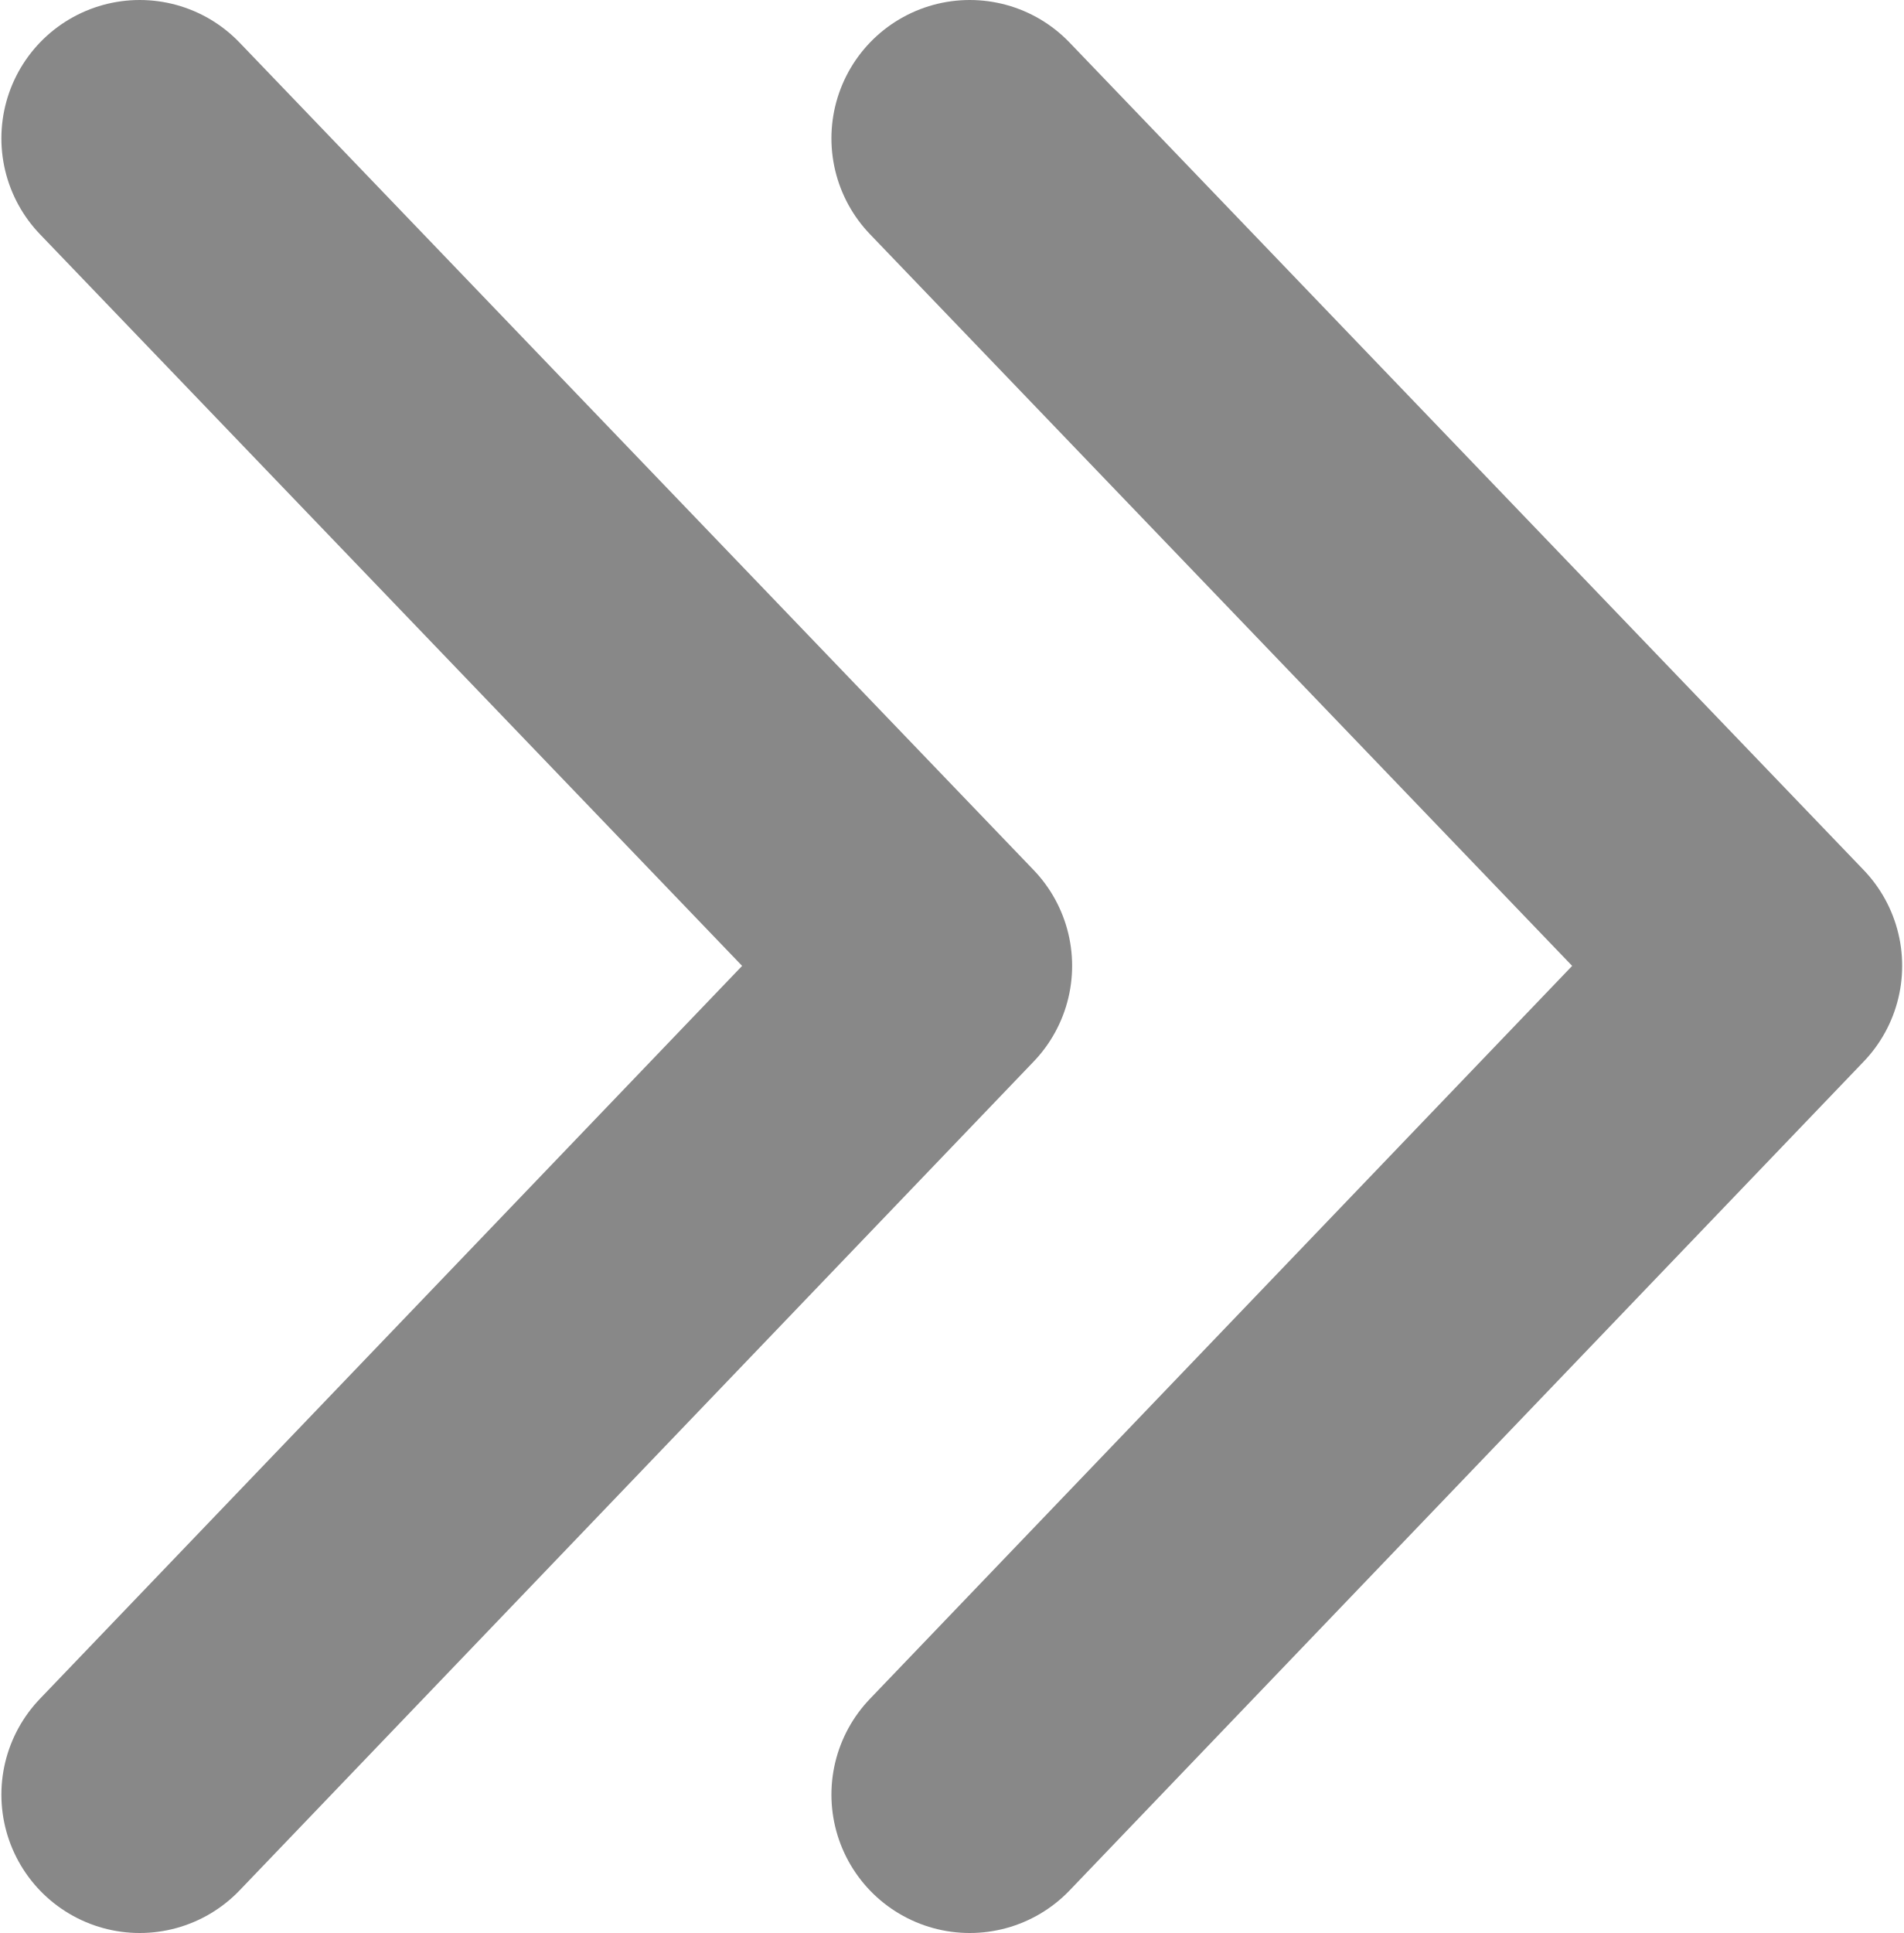
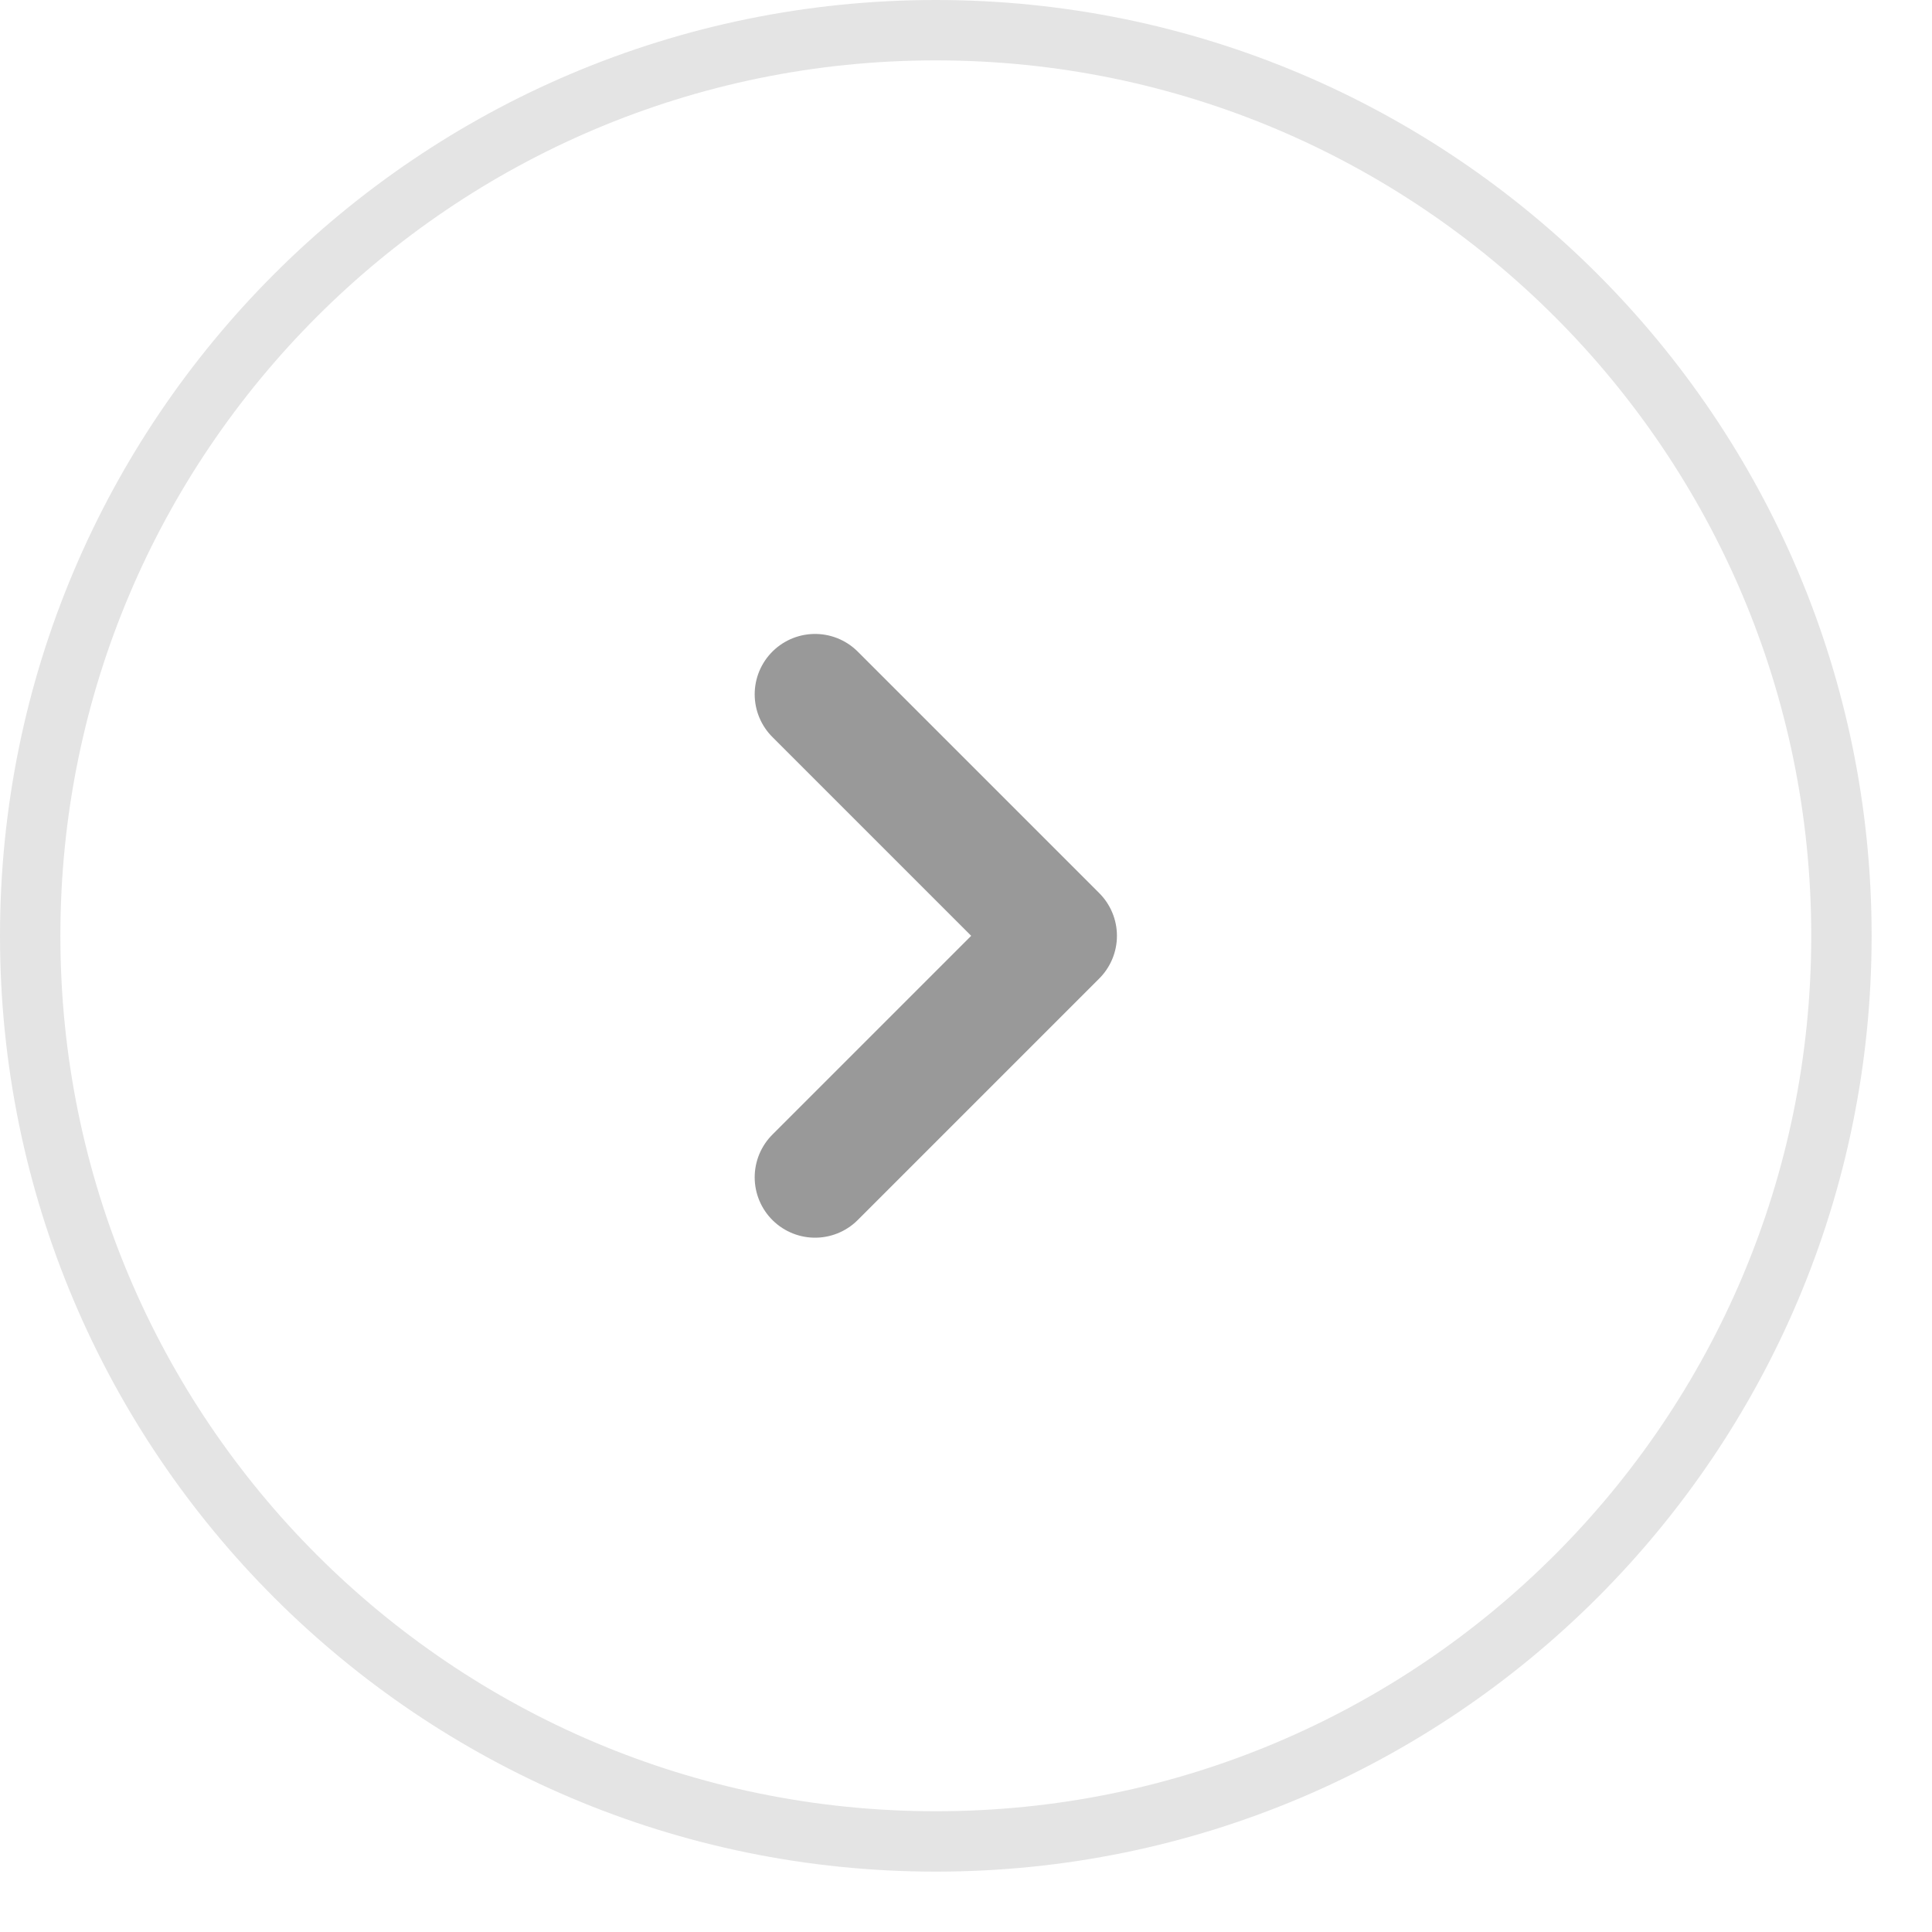
- <svg xmlns="http://www.w3.org/2000/svg" id="_" data-name="&gt;&gt;" width="13.76" height="13.97" viewBox="0 0 13.76 13.97">
-   <defs>
-     <style>
-       .cls-1 {
-         fill: none;
-         stroke: #888;
-         stroke-linecap: round;
-         stroke-linejoin: round;
-         stroke-width: 2px;
-         fill-rule: evenodd;
-       }
-     </style>
-   </defs>
-   <path id="_복사_5" data-name="&lt; 복사 5" class="cls-1" d="M1245.13,2612.97l5.74-5.99-5.74-5.98" transform="translate(-1238.12 -2600)" />
-   <path id="_복사_6" data-name="&lt; 복사 6" class="cls-1" d="M1239.13,2612.97l5.74-5.99-5.74-5.98" transform="translate(-1238.12 -2600)" />
+ <svg xmlns="http://www.w3.org/2000/svg" width="32" height="32">
+   <path stroke="#E4E4E4" fill="none" d="M15.5.5C7.216.5.5 7.216.5 15.5c0 8.284 6.716 15 15 15 8.284 0 15-6.716 15-15 0-8.284-6.716-15-15-15z" />
+   <path stroke="#999" stroke-width="2" stroke-linecap="round" stroke-linejoin="round" fill="none" d="m13.5 19.5 4-4-4-4" />
</svg>
